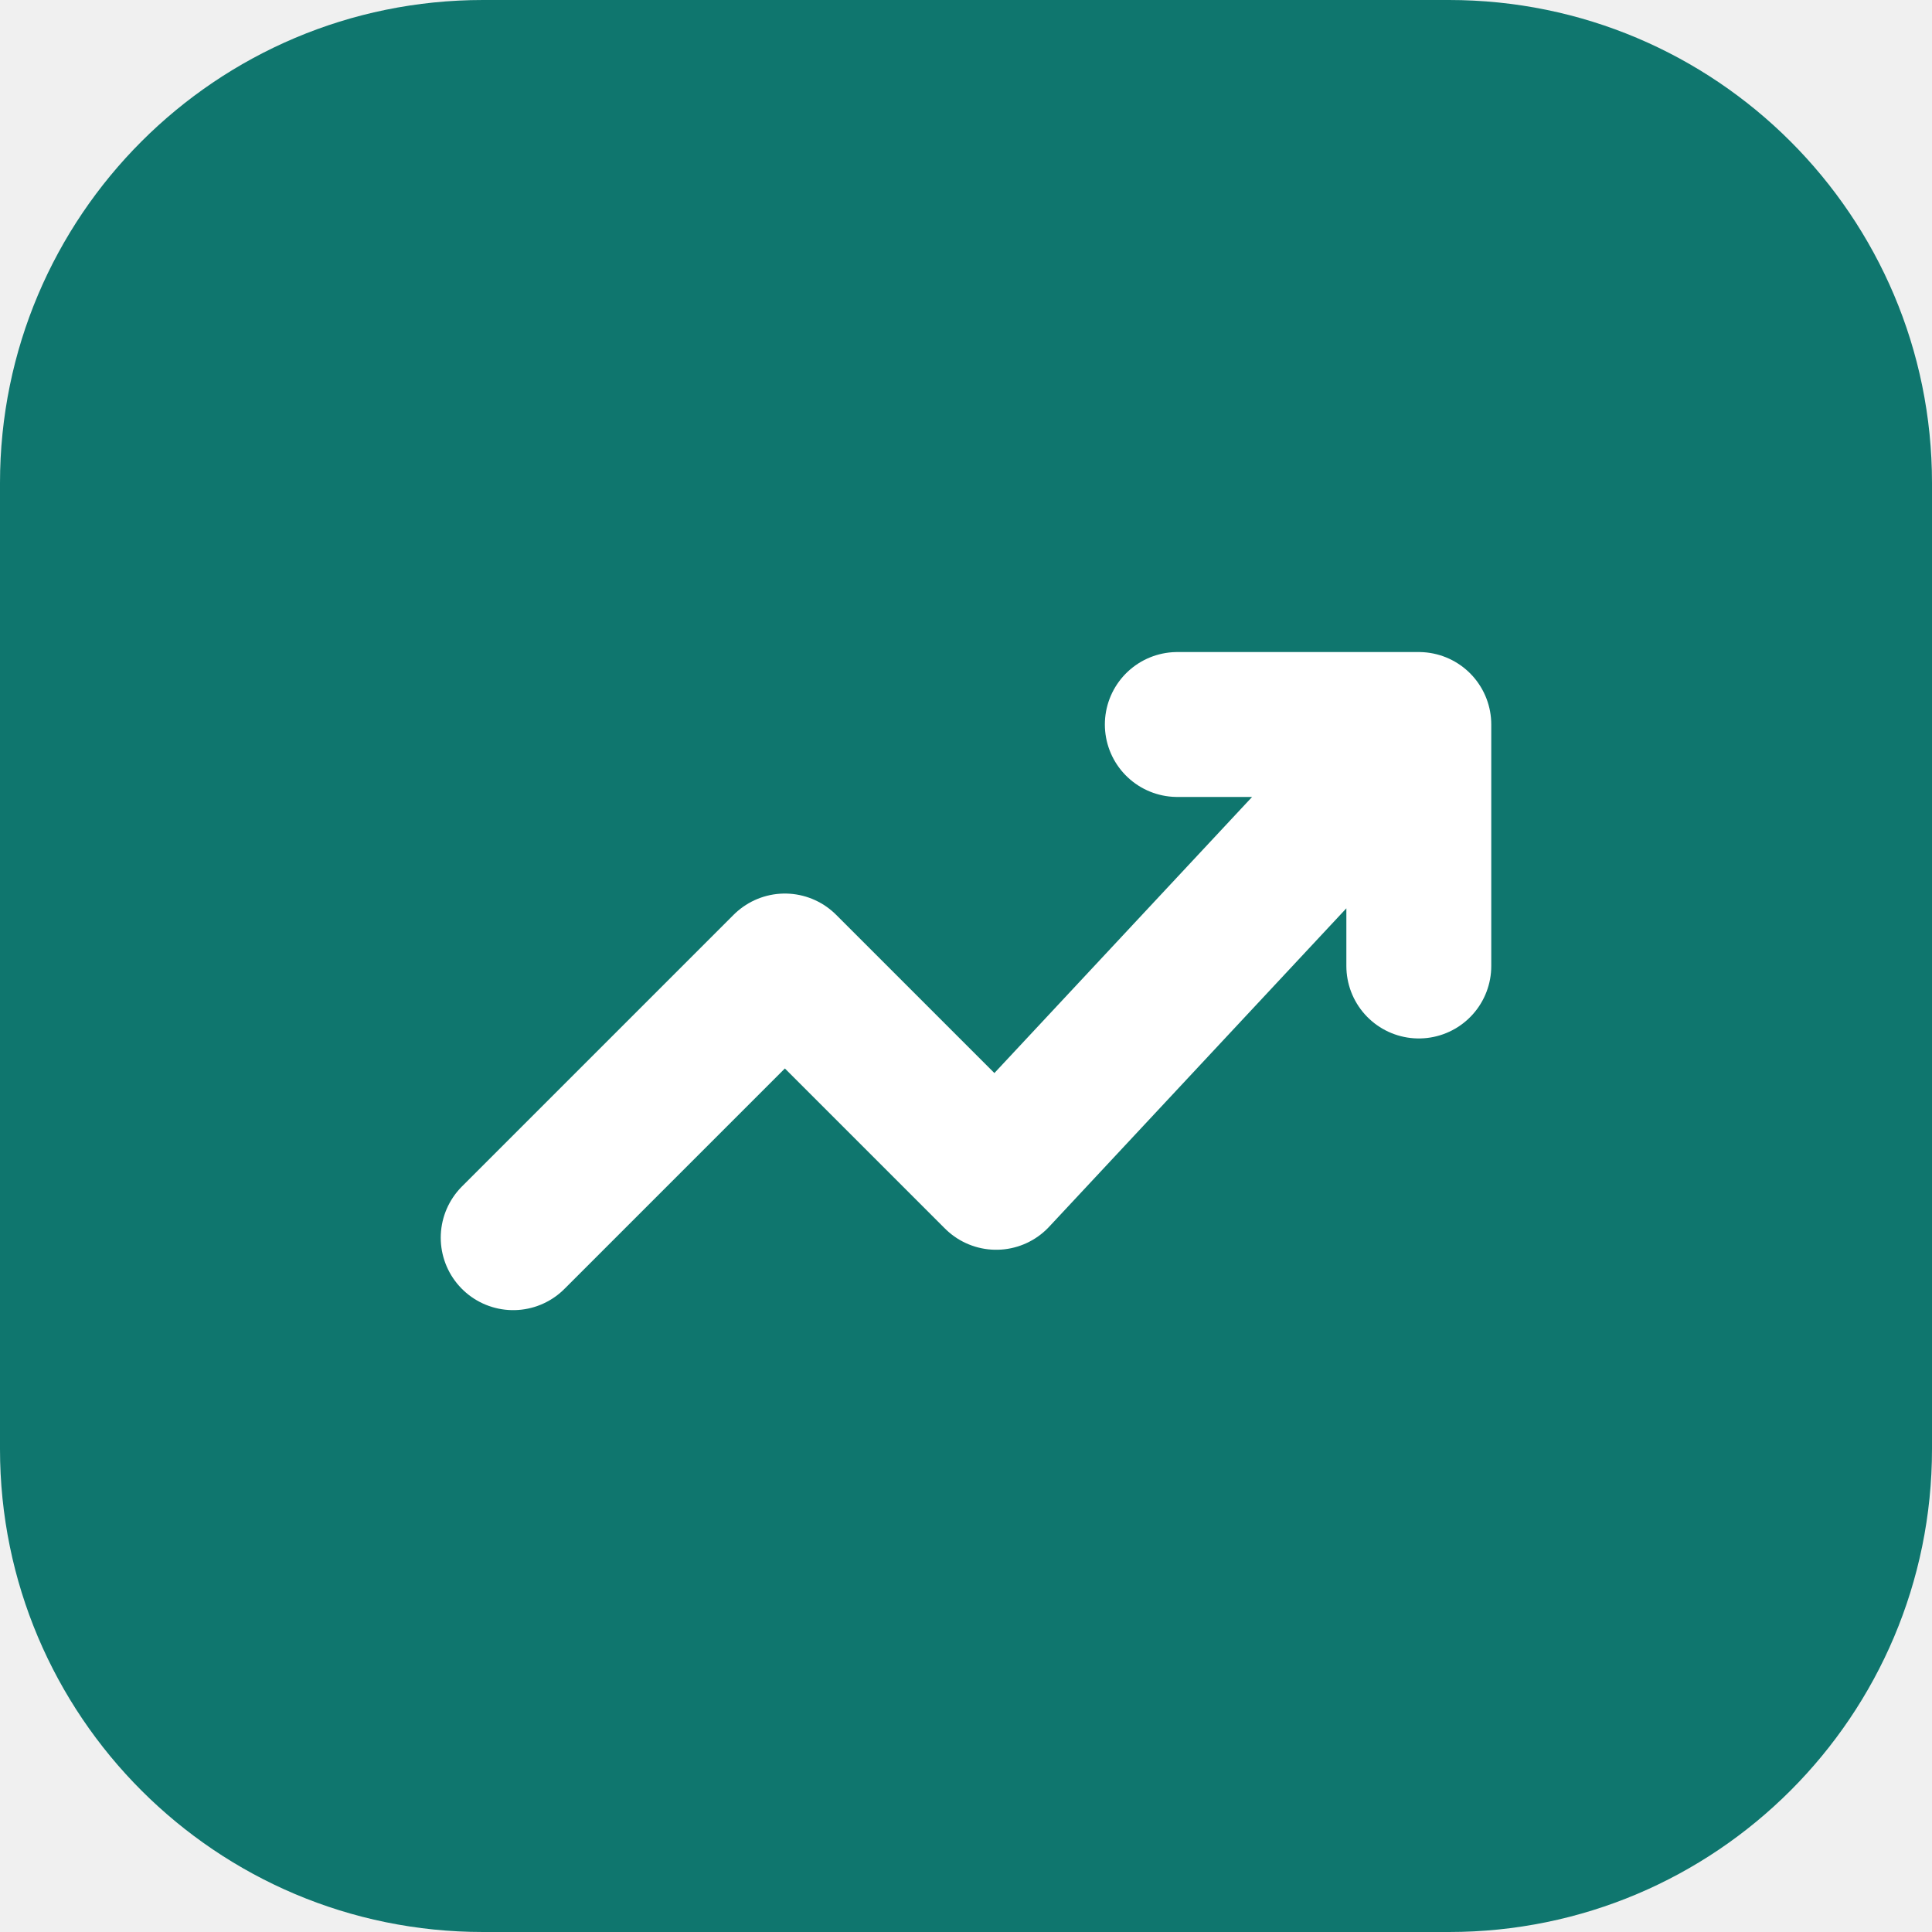
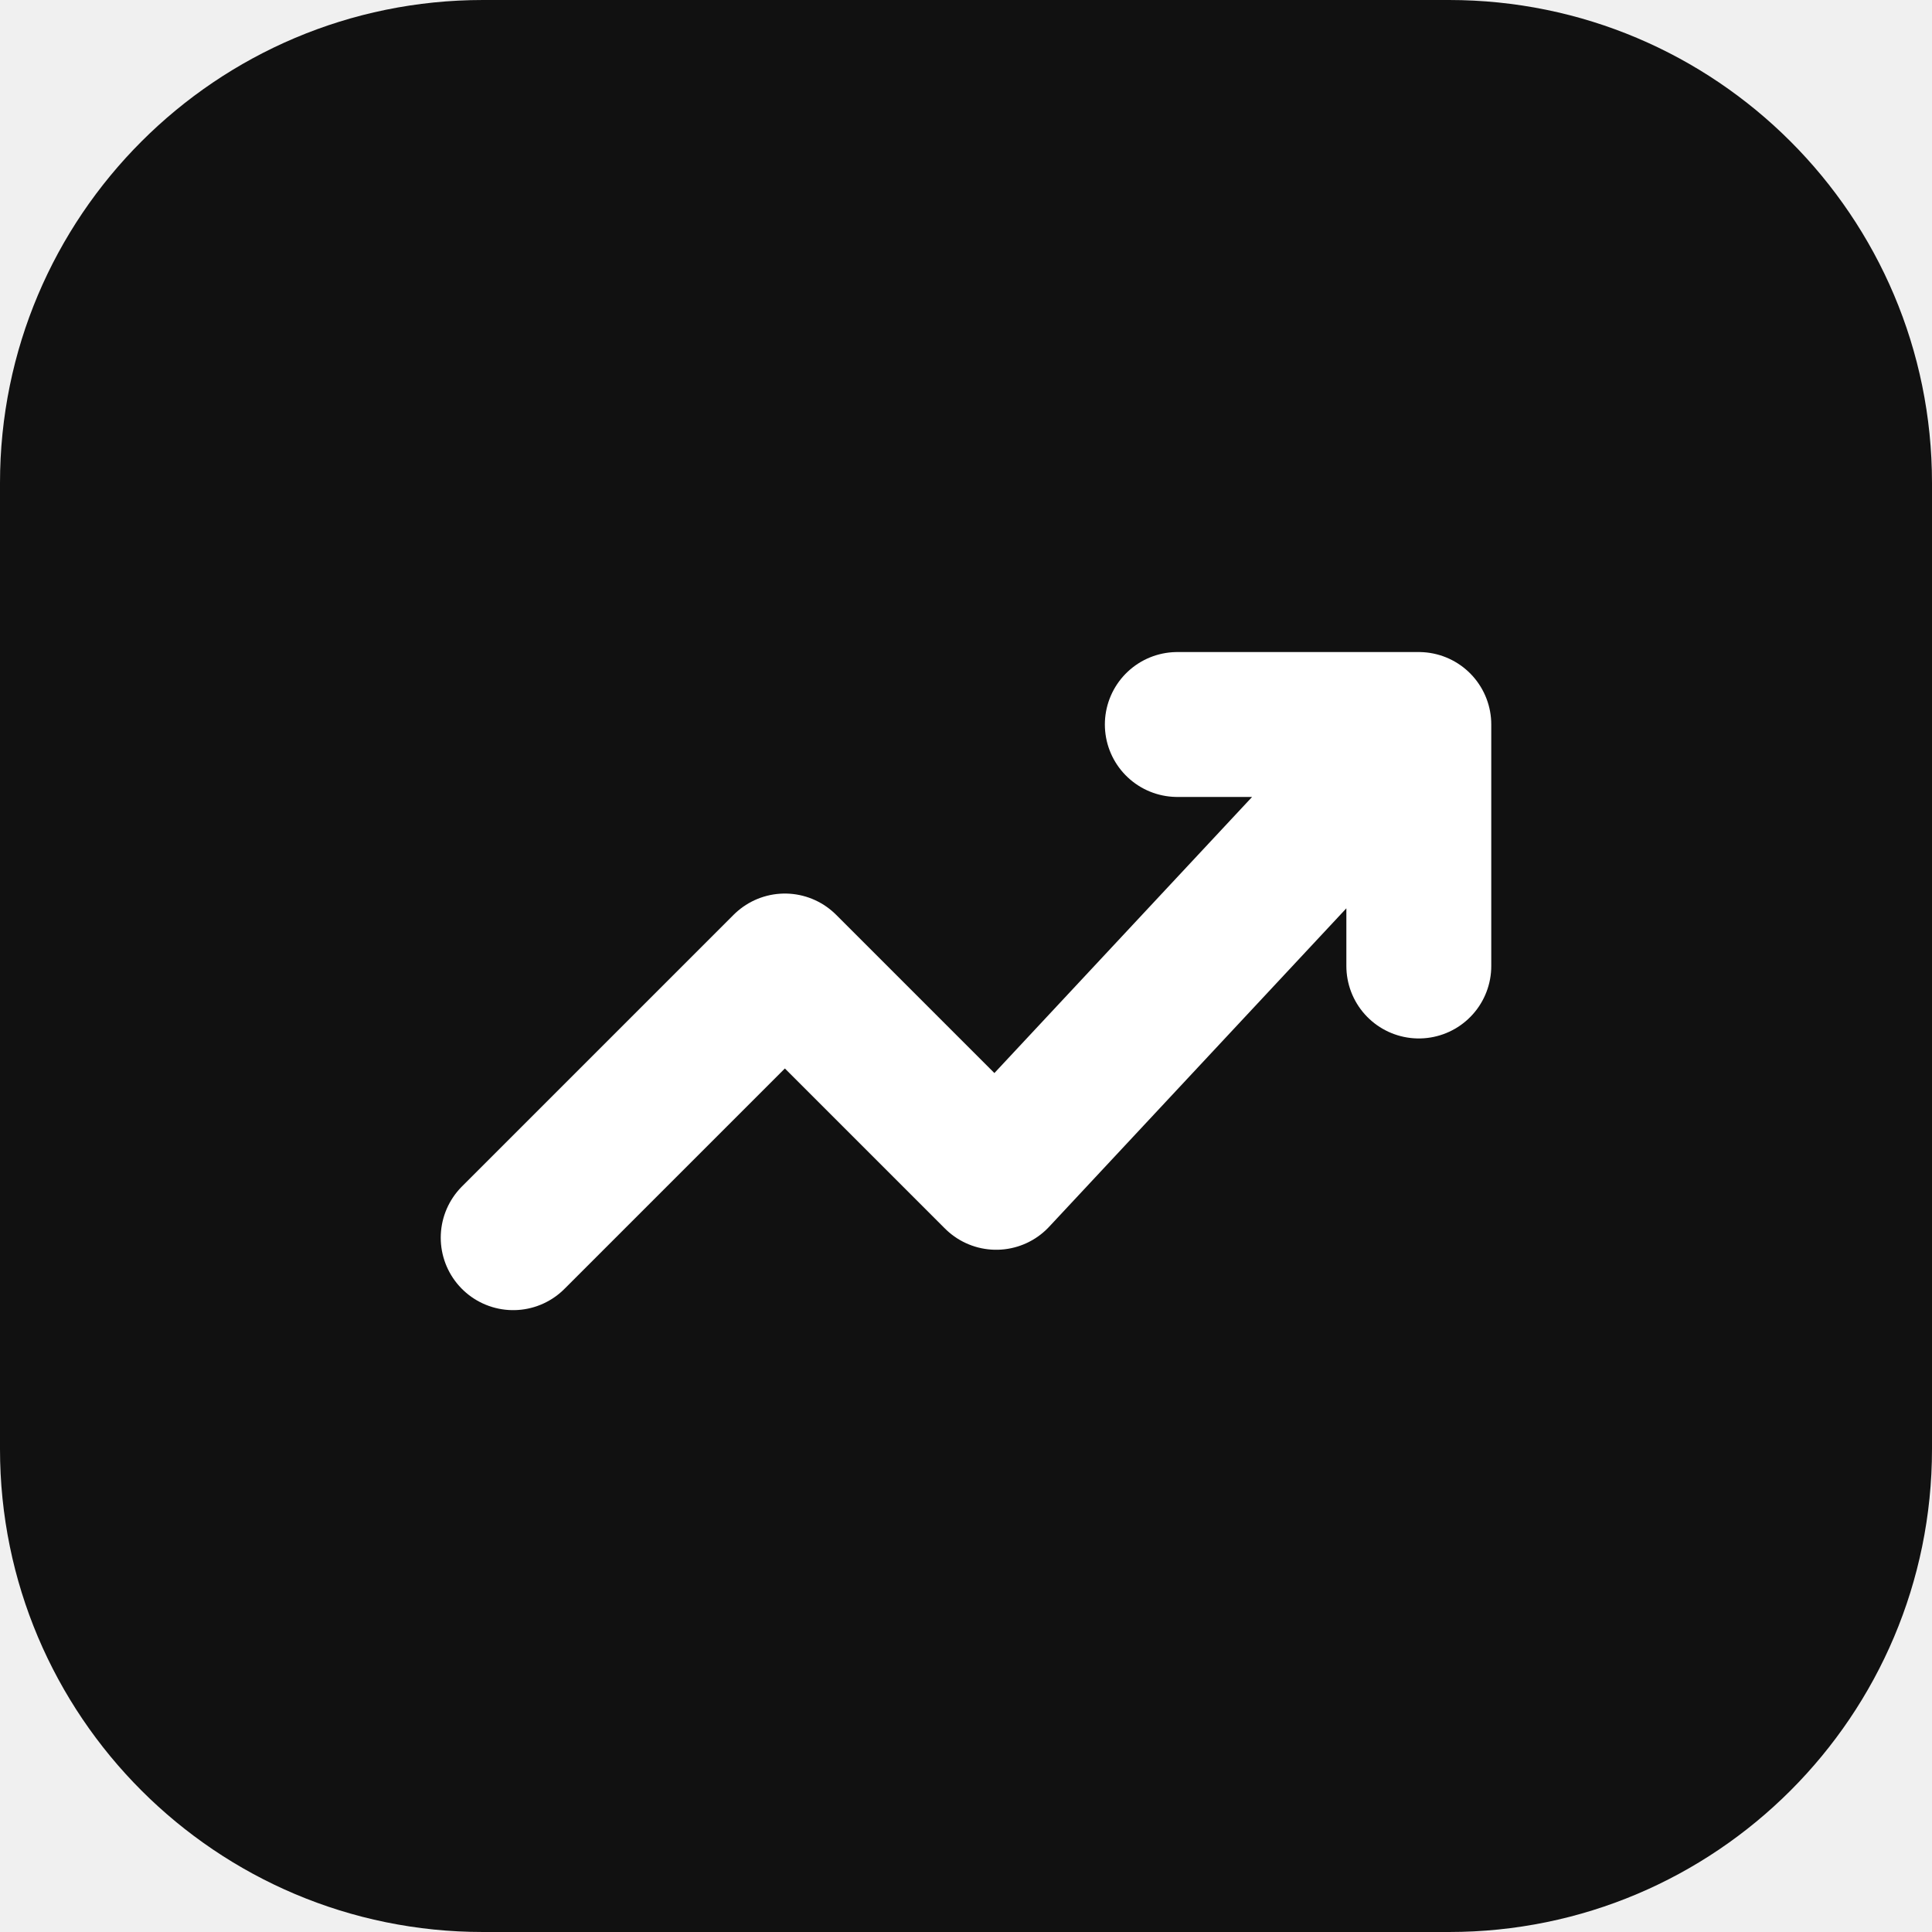
<svg xmlns="http://www.w3.org/2000/svg" viewBox="0 0 32 32">
-   <rect width="32" height="32" rx="8" fill="#0f766e" />
+   <rect width="32" height="32" rx="8" fill="#111111" />
  <path d="M8.5 20.5 13 16l3.5 3.5 7-7.5M19.5 12h4v4" fill="none" stroke="#fff" stroke-width="2.4" stroke-linecap="round" stroke-linejoin="round" />
</svg>
